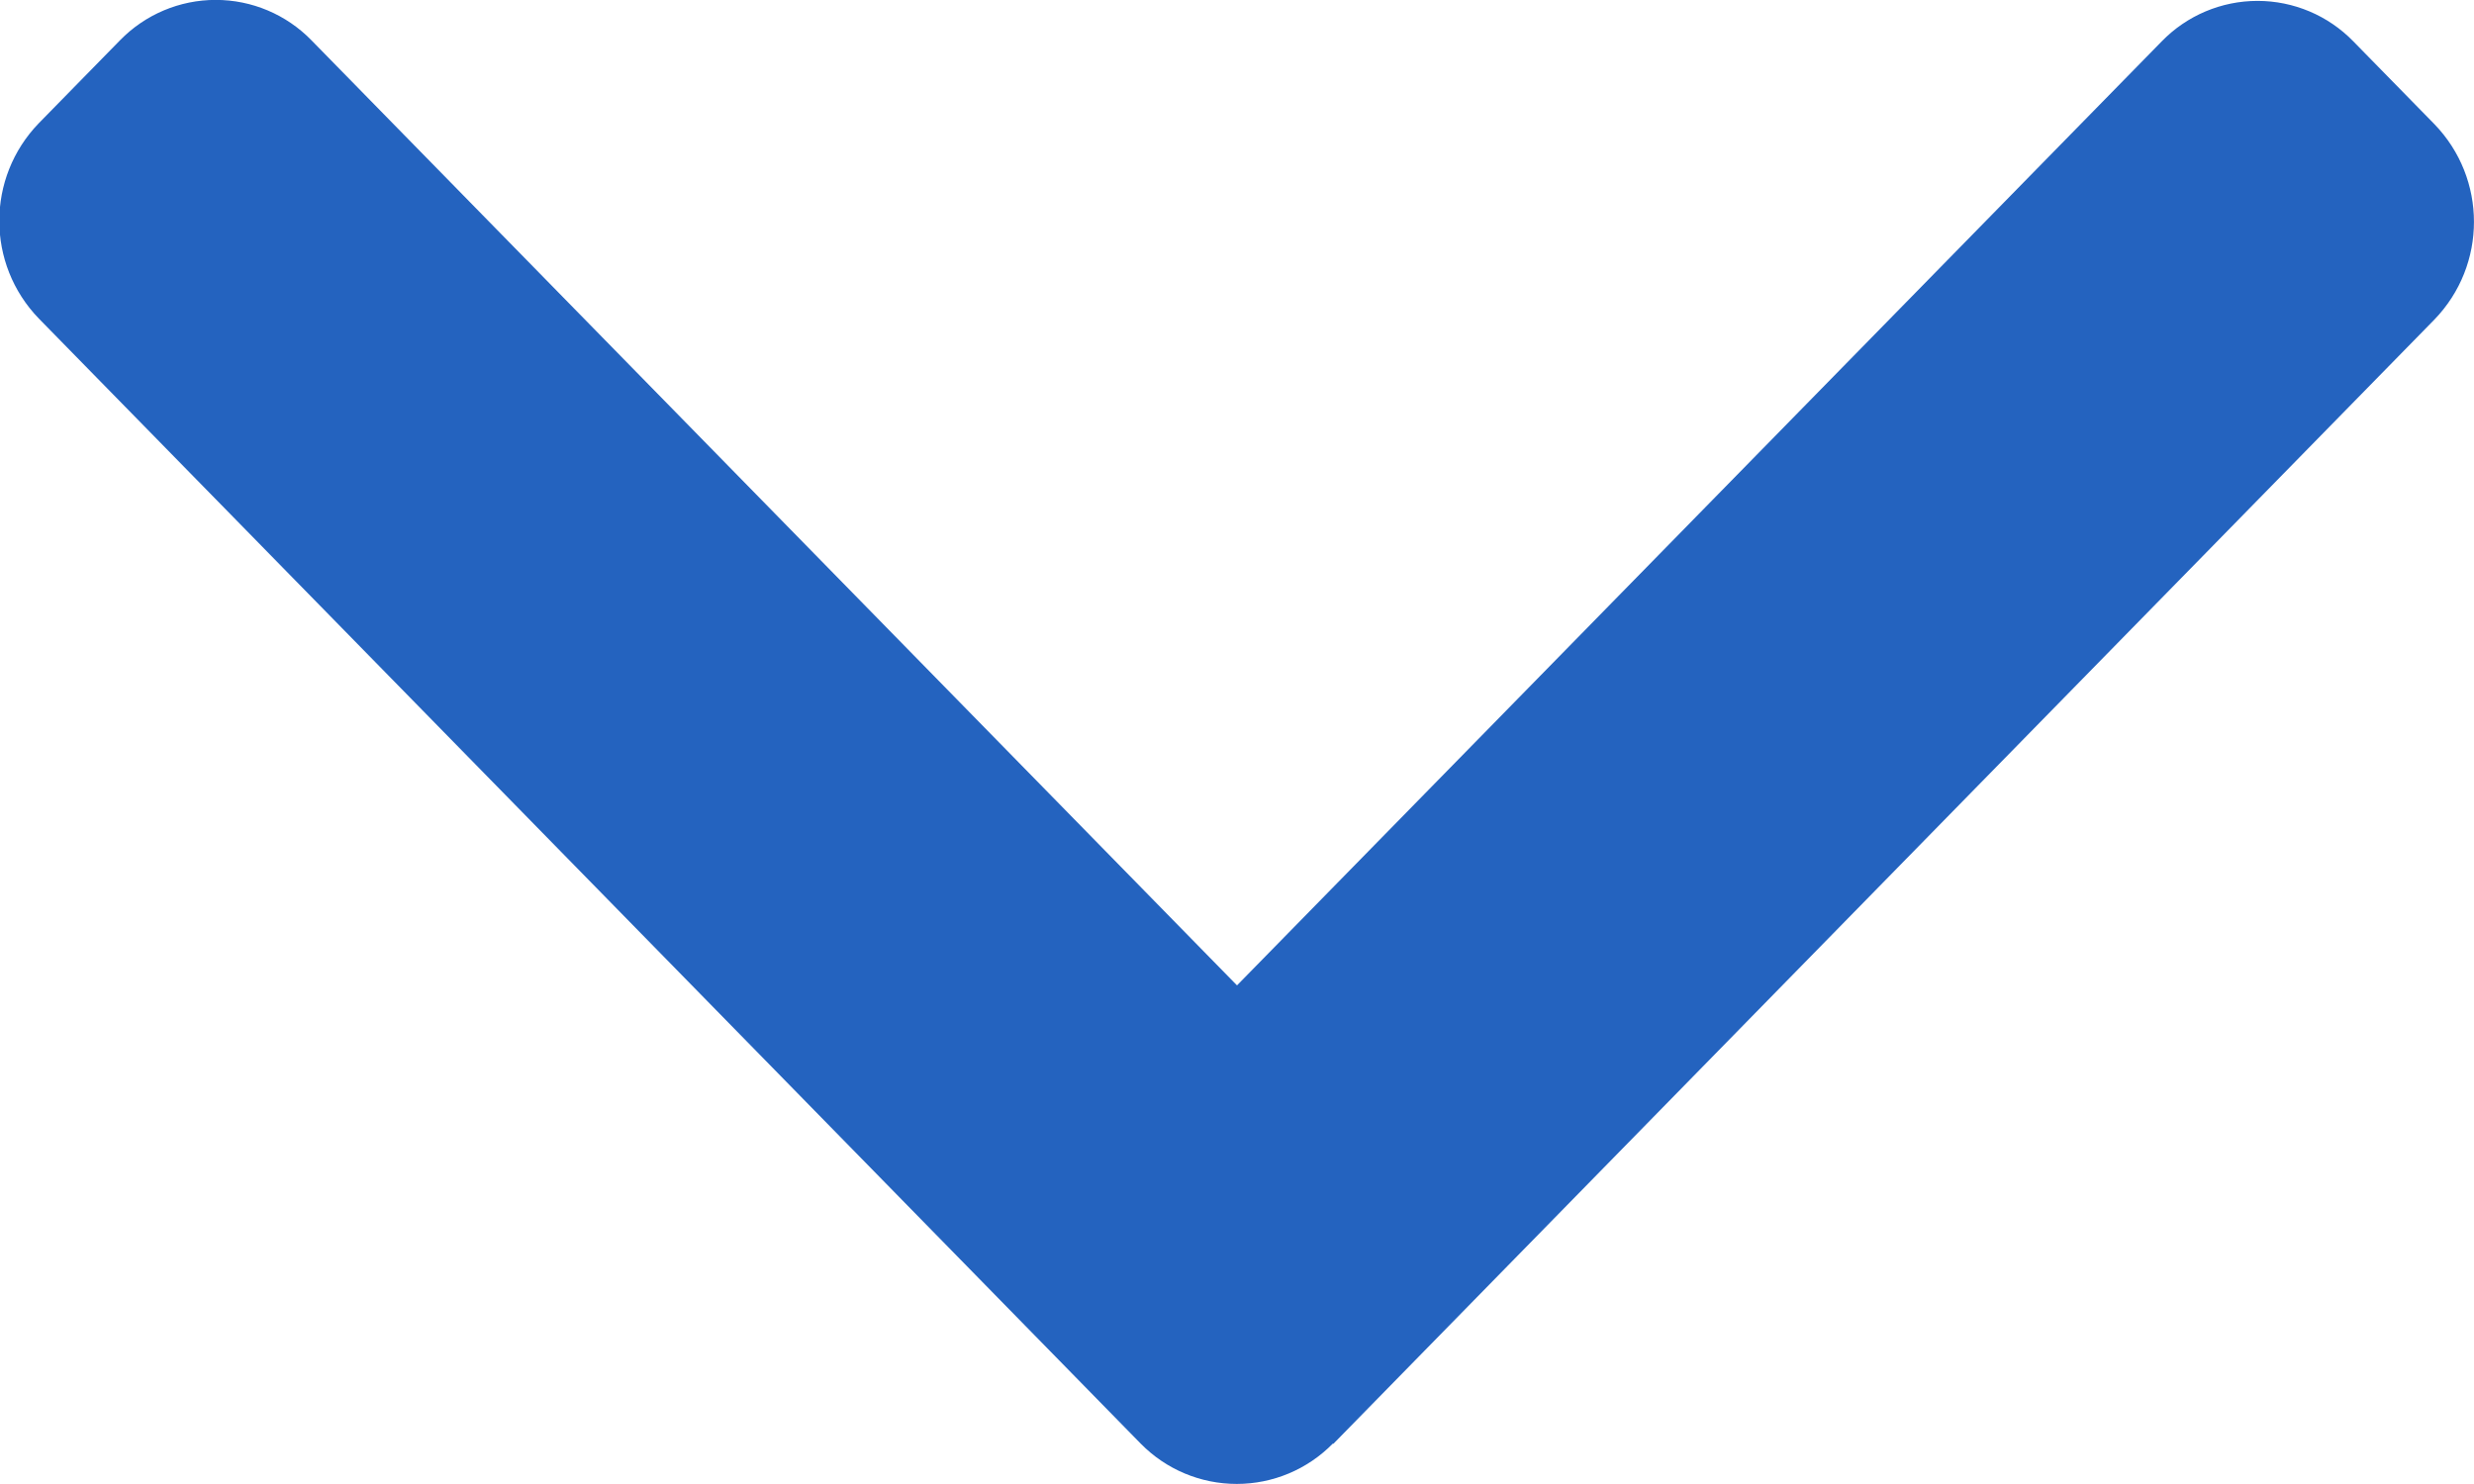
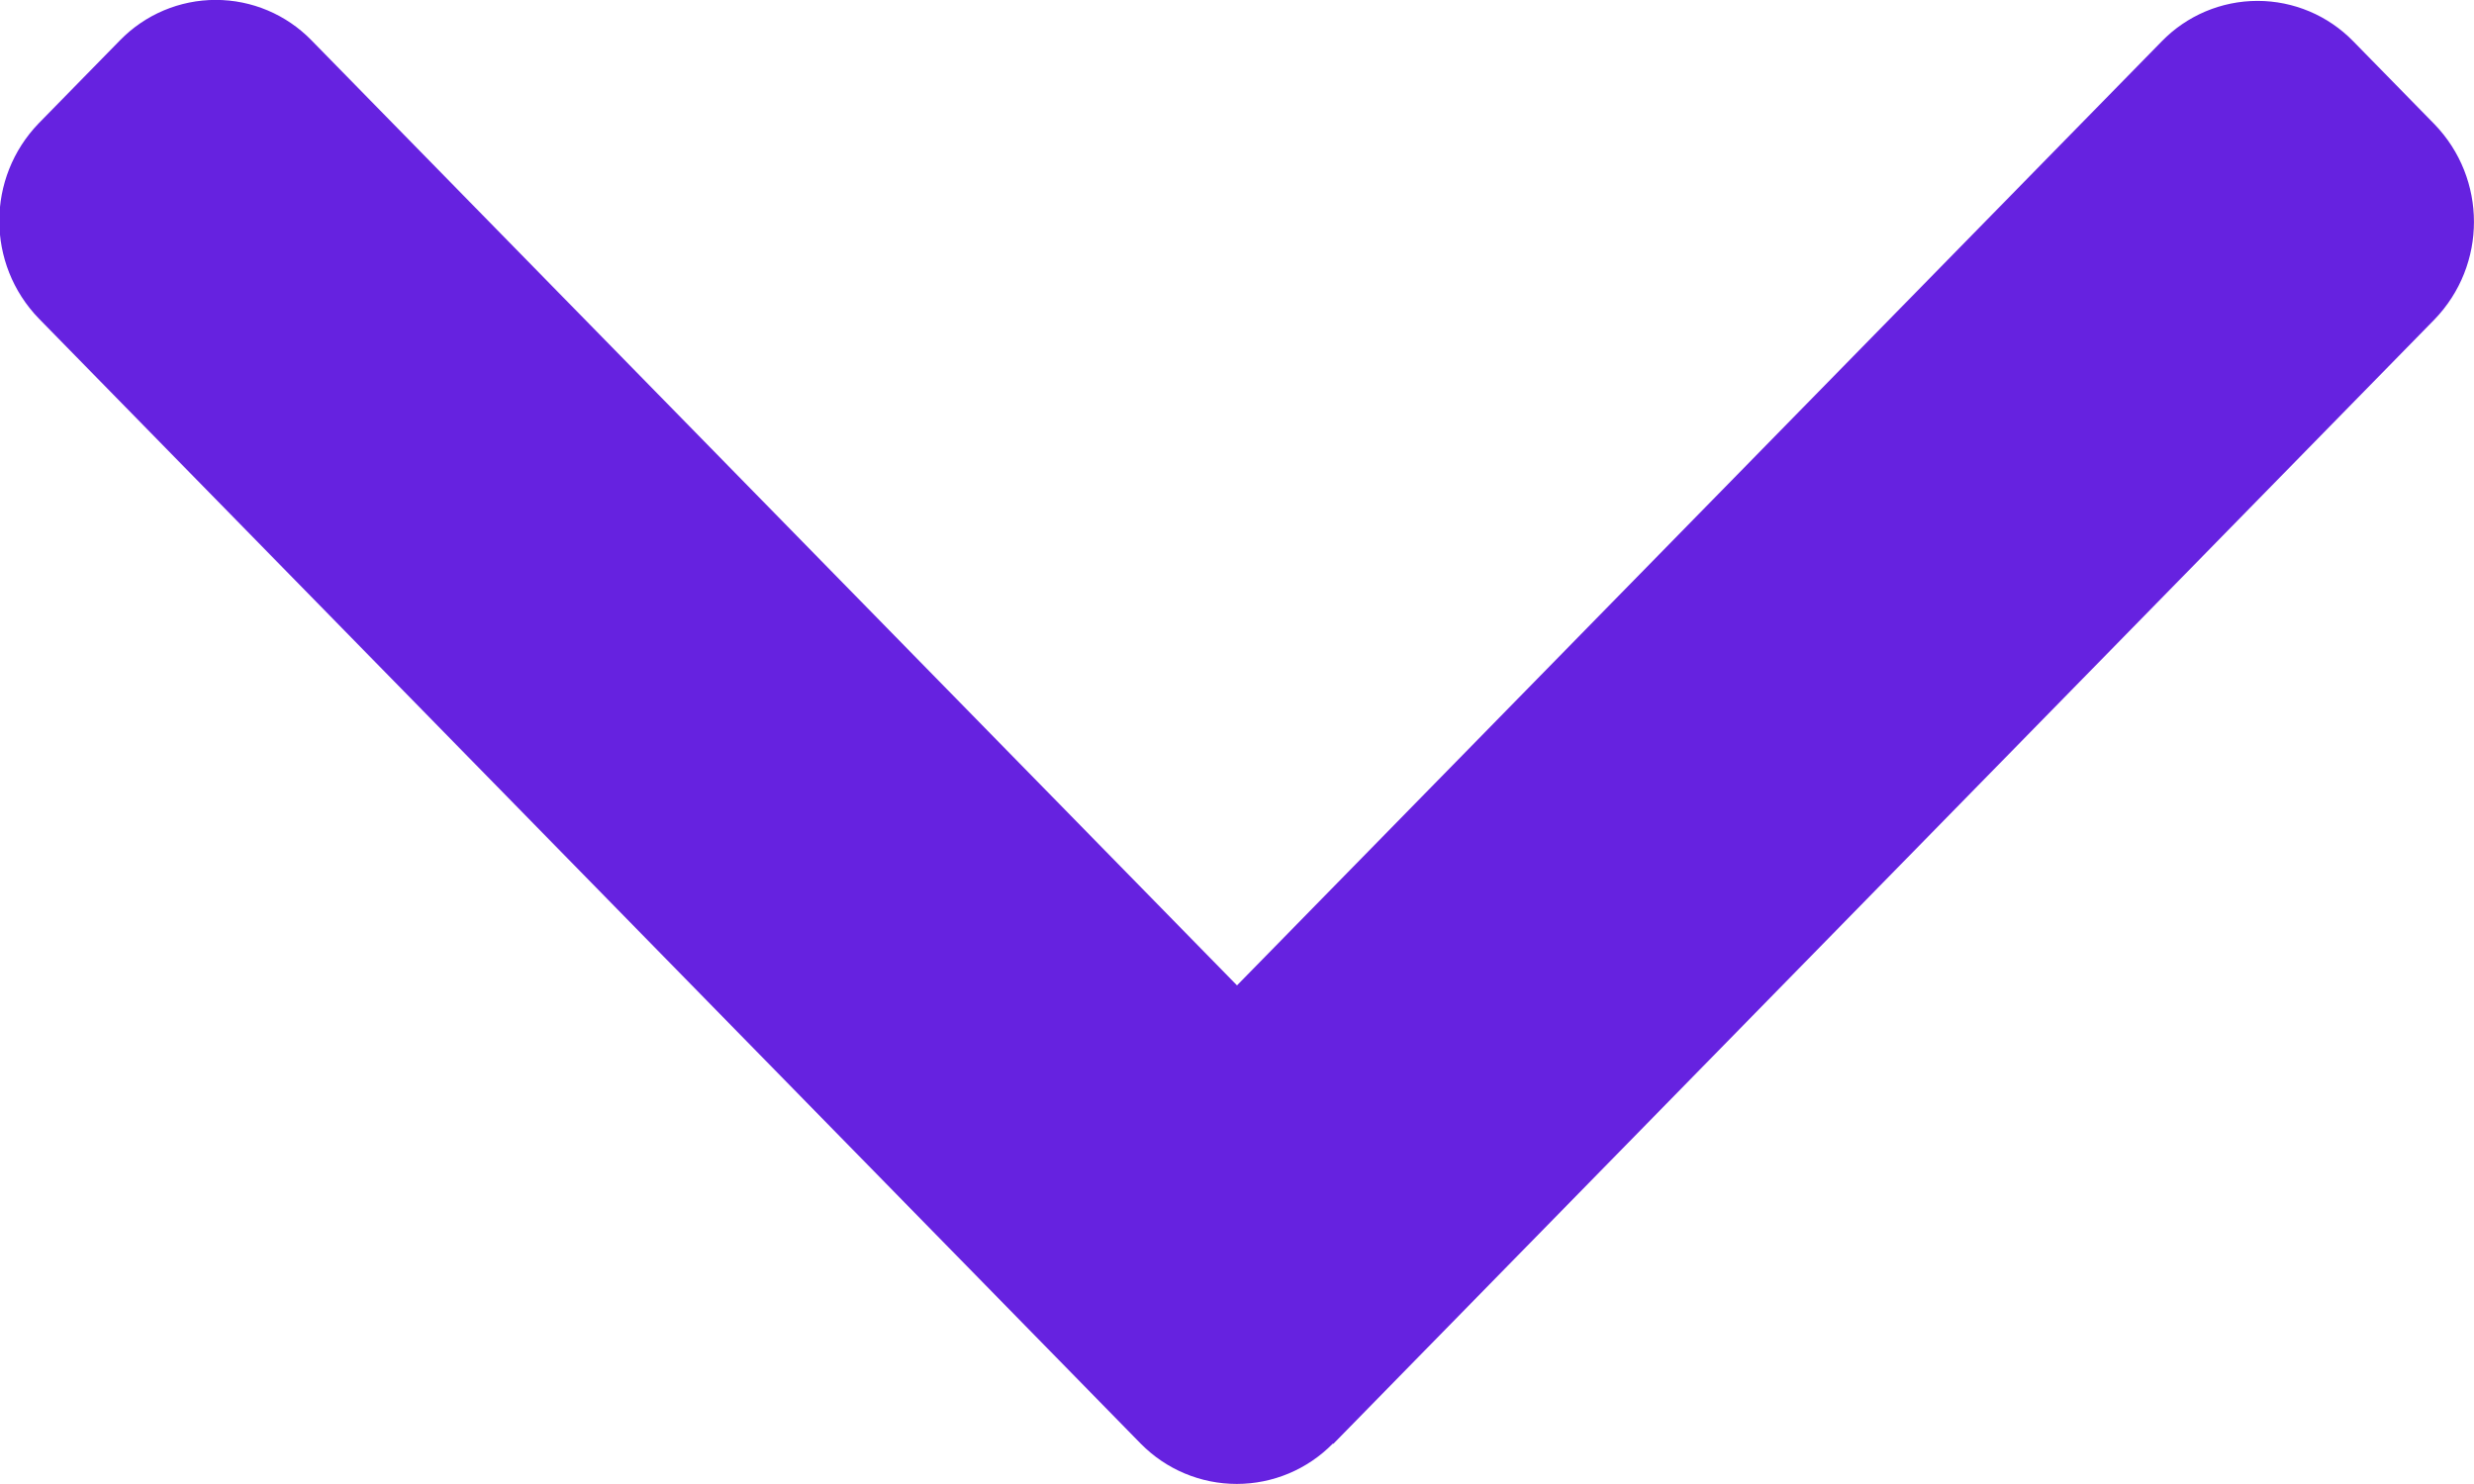
<svg xmlns="http://www.w3.org/2000/svg" viewBox="0 0 10 6">
  <g id="down-arrow" transform="translate(10 -101.478) rotate(90)">
    <g id="Group_1" data-name="Group 1" transform="translate(101.478)">
-       <path id="Path_9" data-name="Path 9" d="M107.315,4.61,102.77.16a.568.568,0,0,0-.79,0l-.335.328a.54.54,0,0,0,0,.774L105.462,5l-3.821,3.741a.54.54,0,0,0,0,.774l.335.328a.568.568,0,0,0,.79,0l4.549-4.454a.544.544,0,0,0,0-.776Z" transform="translate(-101.478 0)" fill="#2463BF" />
+       <path id="Path_9" data-name="Path 9" d="M107.315,4.61,102.77.16a.568.568,0,0,0-.79,0l-.335.328a.54.54,0,0,0,0,.774L105.462,5l-3.821,3.741a.54.54,0,0,0,0,.774l.335.328a.568.568,0,0,0,.79,0l4.549-4.454a.544.544,0,0,0,0-.776Z" transform="translate(-101.478 0)" fill="rgb(102, 34, 224)" />
    </g>
  </g>
</svg>
